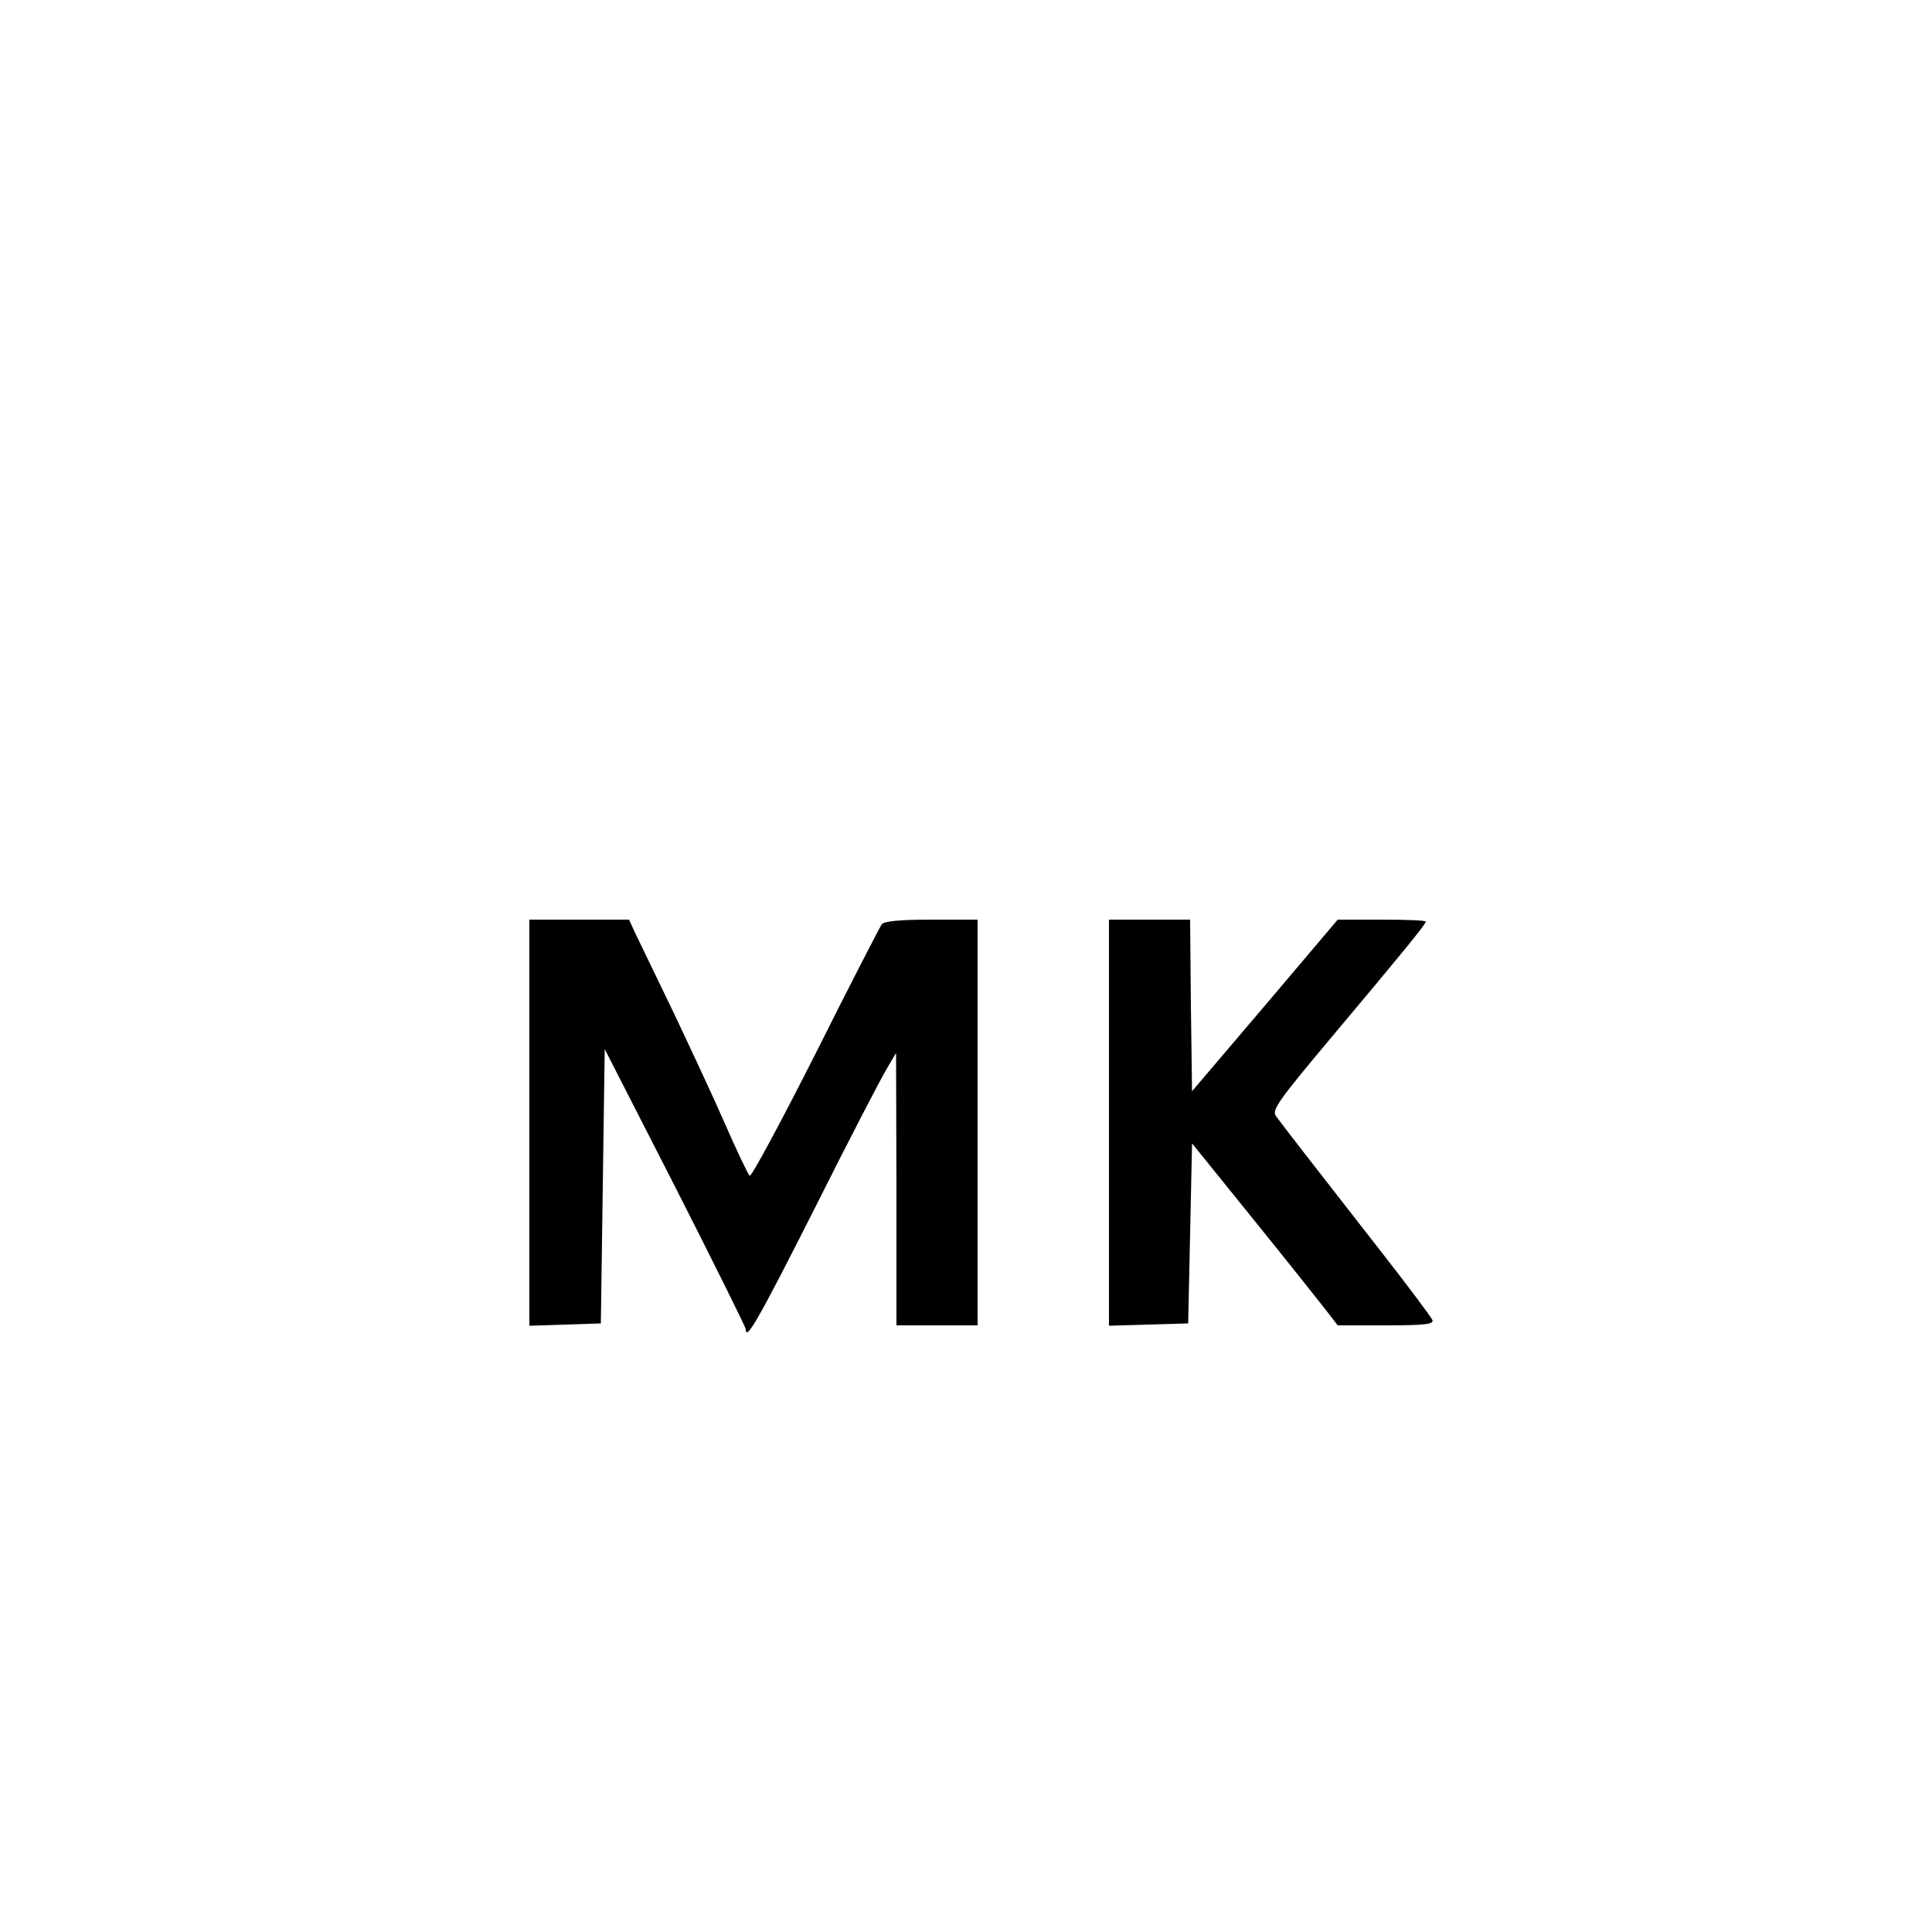
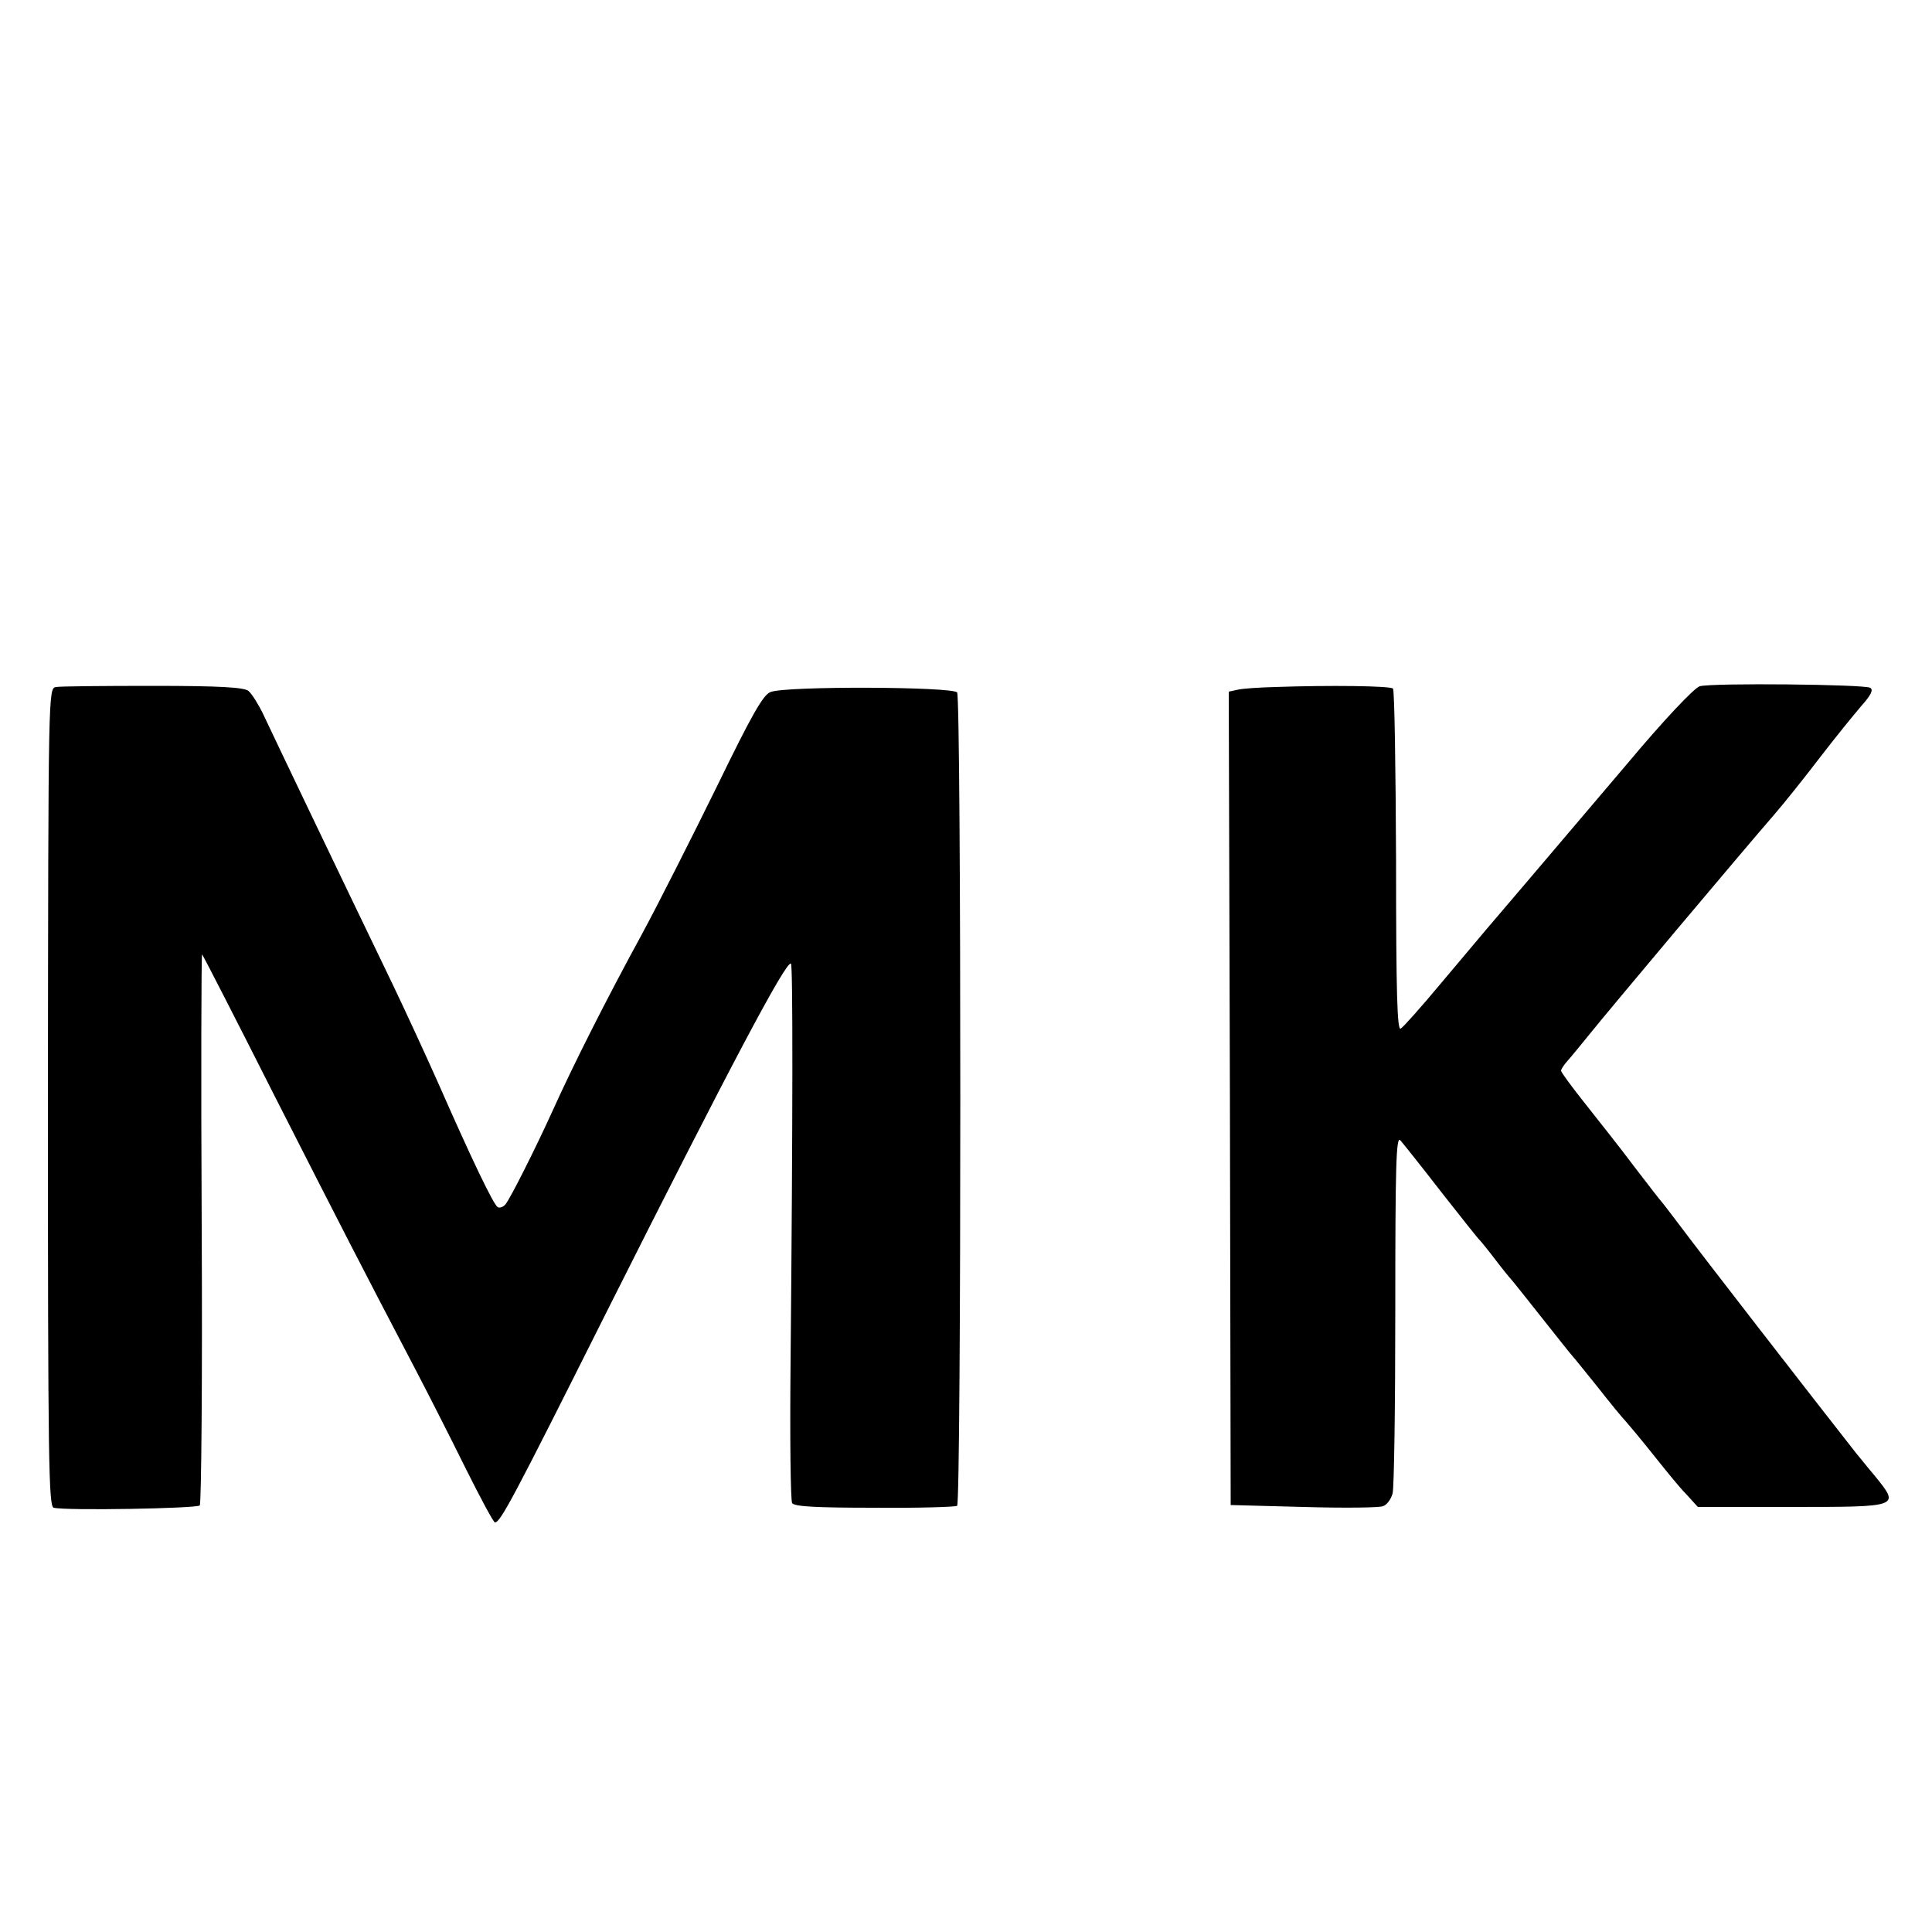
- <svg xmlns="http://www.w3.org/2000/svg" version="1.0" width="500pt" height="500pt" viewBox="0 0 500 500" preserveAspectRatio="xMidYMid meet">
-   <g transform="translate(0,500) scale(0.1,-0.1)" fill="#000000" stroke="none">
-     <path d="M1370 2095 l0 -526 93 3 92 3 5 355 5 355 183 -358 c100 -197 182 -362 182 -367 0 -32 32 23 179 314 89 178 174 341 187 362 l23 39 1 -352 0 -353 105 0 105 0 0 525 0 525 -119 0 c-83 0 -122 -4 -129 -12 -5 -7 -83 -158 -172 -336 -90 -178 -166 -319 -170 -315 -4 4 -33 64 -63 133 -30 69 -91 199 -134 290 -44 91 -88 182 -98 203 l-17 37 -129 0 -129 0 0 -525z" />
-     <path d="M2870 2095 l0 -526 103 3 102 3 5 233 5 233 155 -192 c85 -105 170 -212 188 -235 l34 -44 125 0 c102 0 124 3 120 14 -3 7 -61 85 -129 172 -192 246 -262 336 -276 356 -11 15 6 39 140 199 184 219 248 297 248 304 0 3 -51 5 -114 5 l-114 0 -188 -222 -189 -222 -3 222 -2 222 -105 0 -105 0 0 -525z" />
-   </g>
+ <svg xmlns="http://www.w3.org/2000/svg" version="1" width="666.667" height="666.667" viewBox="0 0 500 500">
+   <path d="M14.5 177.8c-2 .3-2 .7-2.1 106.2 0 94.8.2 105.9 1.5 106.2 3.1.8 37 .2 37.8-.6.4-.4.7-32.8.5-71.9-.2-39.2-.1-71 .1-70.7.3.3 8.7 16.7 18.7 36.5 17.6 34.6 23.2 45.5 36.3 70.5 3.3 6.3 9.2 17.9 13.1 25.8 3.9 7.8 7.3 14.2 7.7 14.2 1.4 0 4.8-6.4 28.4-53.5 32.5-64.7 47.1-92.2 48.2-91.1.5.5.5 38.1-.1 103.2-.2 19.4 0 35.7.4 36.4.6.9 6.2 1.2 21.4 1.2 11.4.1 20.9-.2 21.3-.5 1.1-1.1 1.1-209.1 0-210.5-1.2-1.5-44.4-1.7-48.3-.1-1.9.7-4.9 6-13.7 24.1-6.3 12.8-15.1 30.3-19.7 38.8-8.9 16.3-17.7 33.7-23 45.5-4.5 9.9-11 22.8-12.2 24.2-.6.7-1.5 1-2 .7-1.1-.7-6.6-12.1-15.3-31.9-3.2-7.2-8.6-18.9-12-26-15-31.1-29.2-60.8-33.4-69.7-1.2-2.5-2.9-5.2-3.8-6-1.2-.9-7.1-1.3-24.7-1.3-12.7 0-24 .1-25.1.3zM330 177.8c-4.1.1-8.5.4-9.7.7l-2.3.5.3 105.3.2 105.2 18.8.5c10.4.3 19.7.2 20.6-.2 1-.3 2.1-1.8 2.5-3.3.4-1.4.7-22.9.7-47.7 0-36.8.2-44.9 1.3-43.7.7.8 5.5 6.8 10.6 13.4 5.2 6.6 9.6 12.2 10 12.5.3.3 2.1 2.5 4 5s3.7 4.7 4 5c.3.3 3.9 4.8 8 10s7.7 9.7 8 10c.3.3 3.2 3.9 6.5 8 3.2 4.1 6.5 8.1 7.3 8.9.7.8 3.9 4.6 7 8.5 3.1 3.9 6.9 8.6 8.6 10.3l3 3.3h24.3c28 0 28 0 21.7-7.8-2.2-2.6-4.4-5.4-5.1-6.2-12.4-15.8-40-51.4-45.3-58.5-2.5-3.3-4.7-6.2-5-6.5-.3-.3-3.4-4.3-7-9-3.5-4.7-9.3-12-12.7-16.3-3.5-4.4-6.3-8.2-6.3-8.6 0-.4.8-1.6 1.8-2.7.9-1 3.5-4.2 5.7-6.9 4.3-5.4 39.6-47.4 47.6-56.6 2.7-3.1 8.1-9.9 12-15 4-5.2 8.8-11.1 10.7-13.3 2.4-2.7 3.1-4.1 2.2-4.6-1.5-.9-40.9-1.3-44.1-.4-1.4.4-9.2 8.6-18.9 20.2-9.1 10.7-20.8 24.5-26 30.6-10.6 12.4-9.4 11-22.1 26.1-5 6-9.7 11.3-10.4 11.7-.9.6-1.2-8.9-1.2-43.3-.1-24.2-.4-44.3-.8-44.7-.7-.7-16.5-.9-30.5-.4z" />
</svg>
